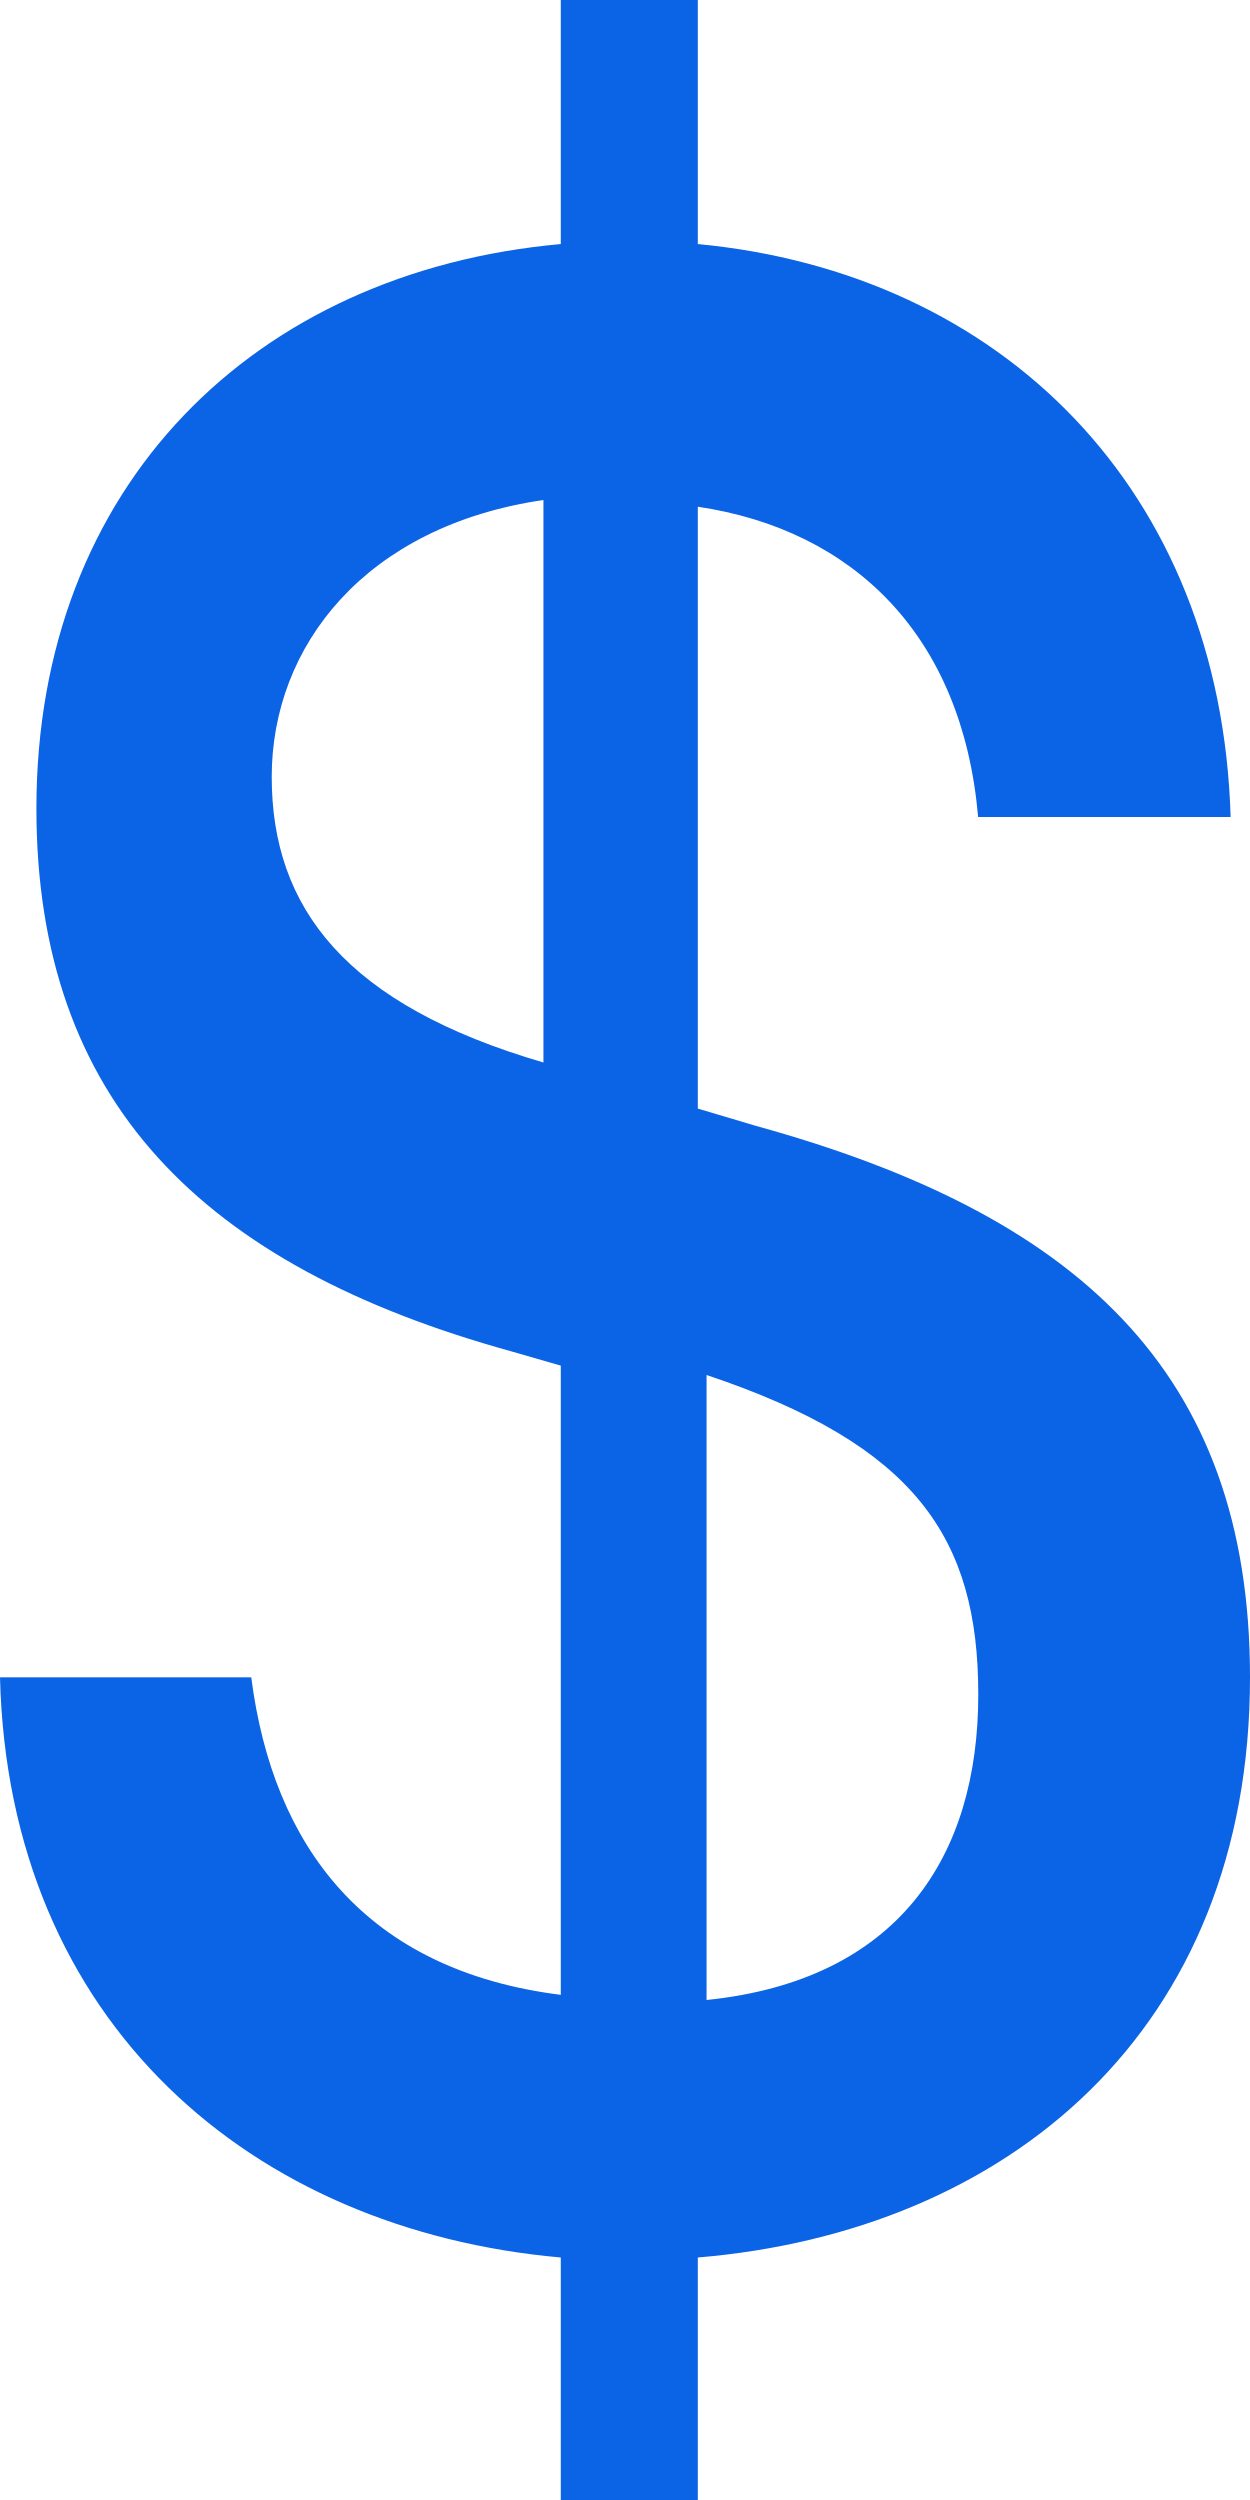
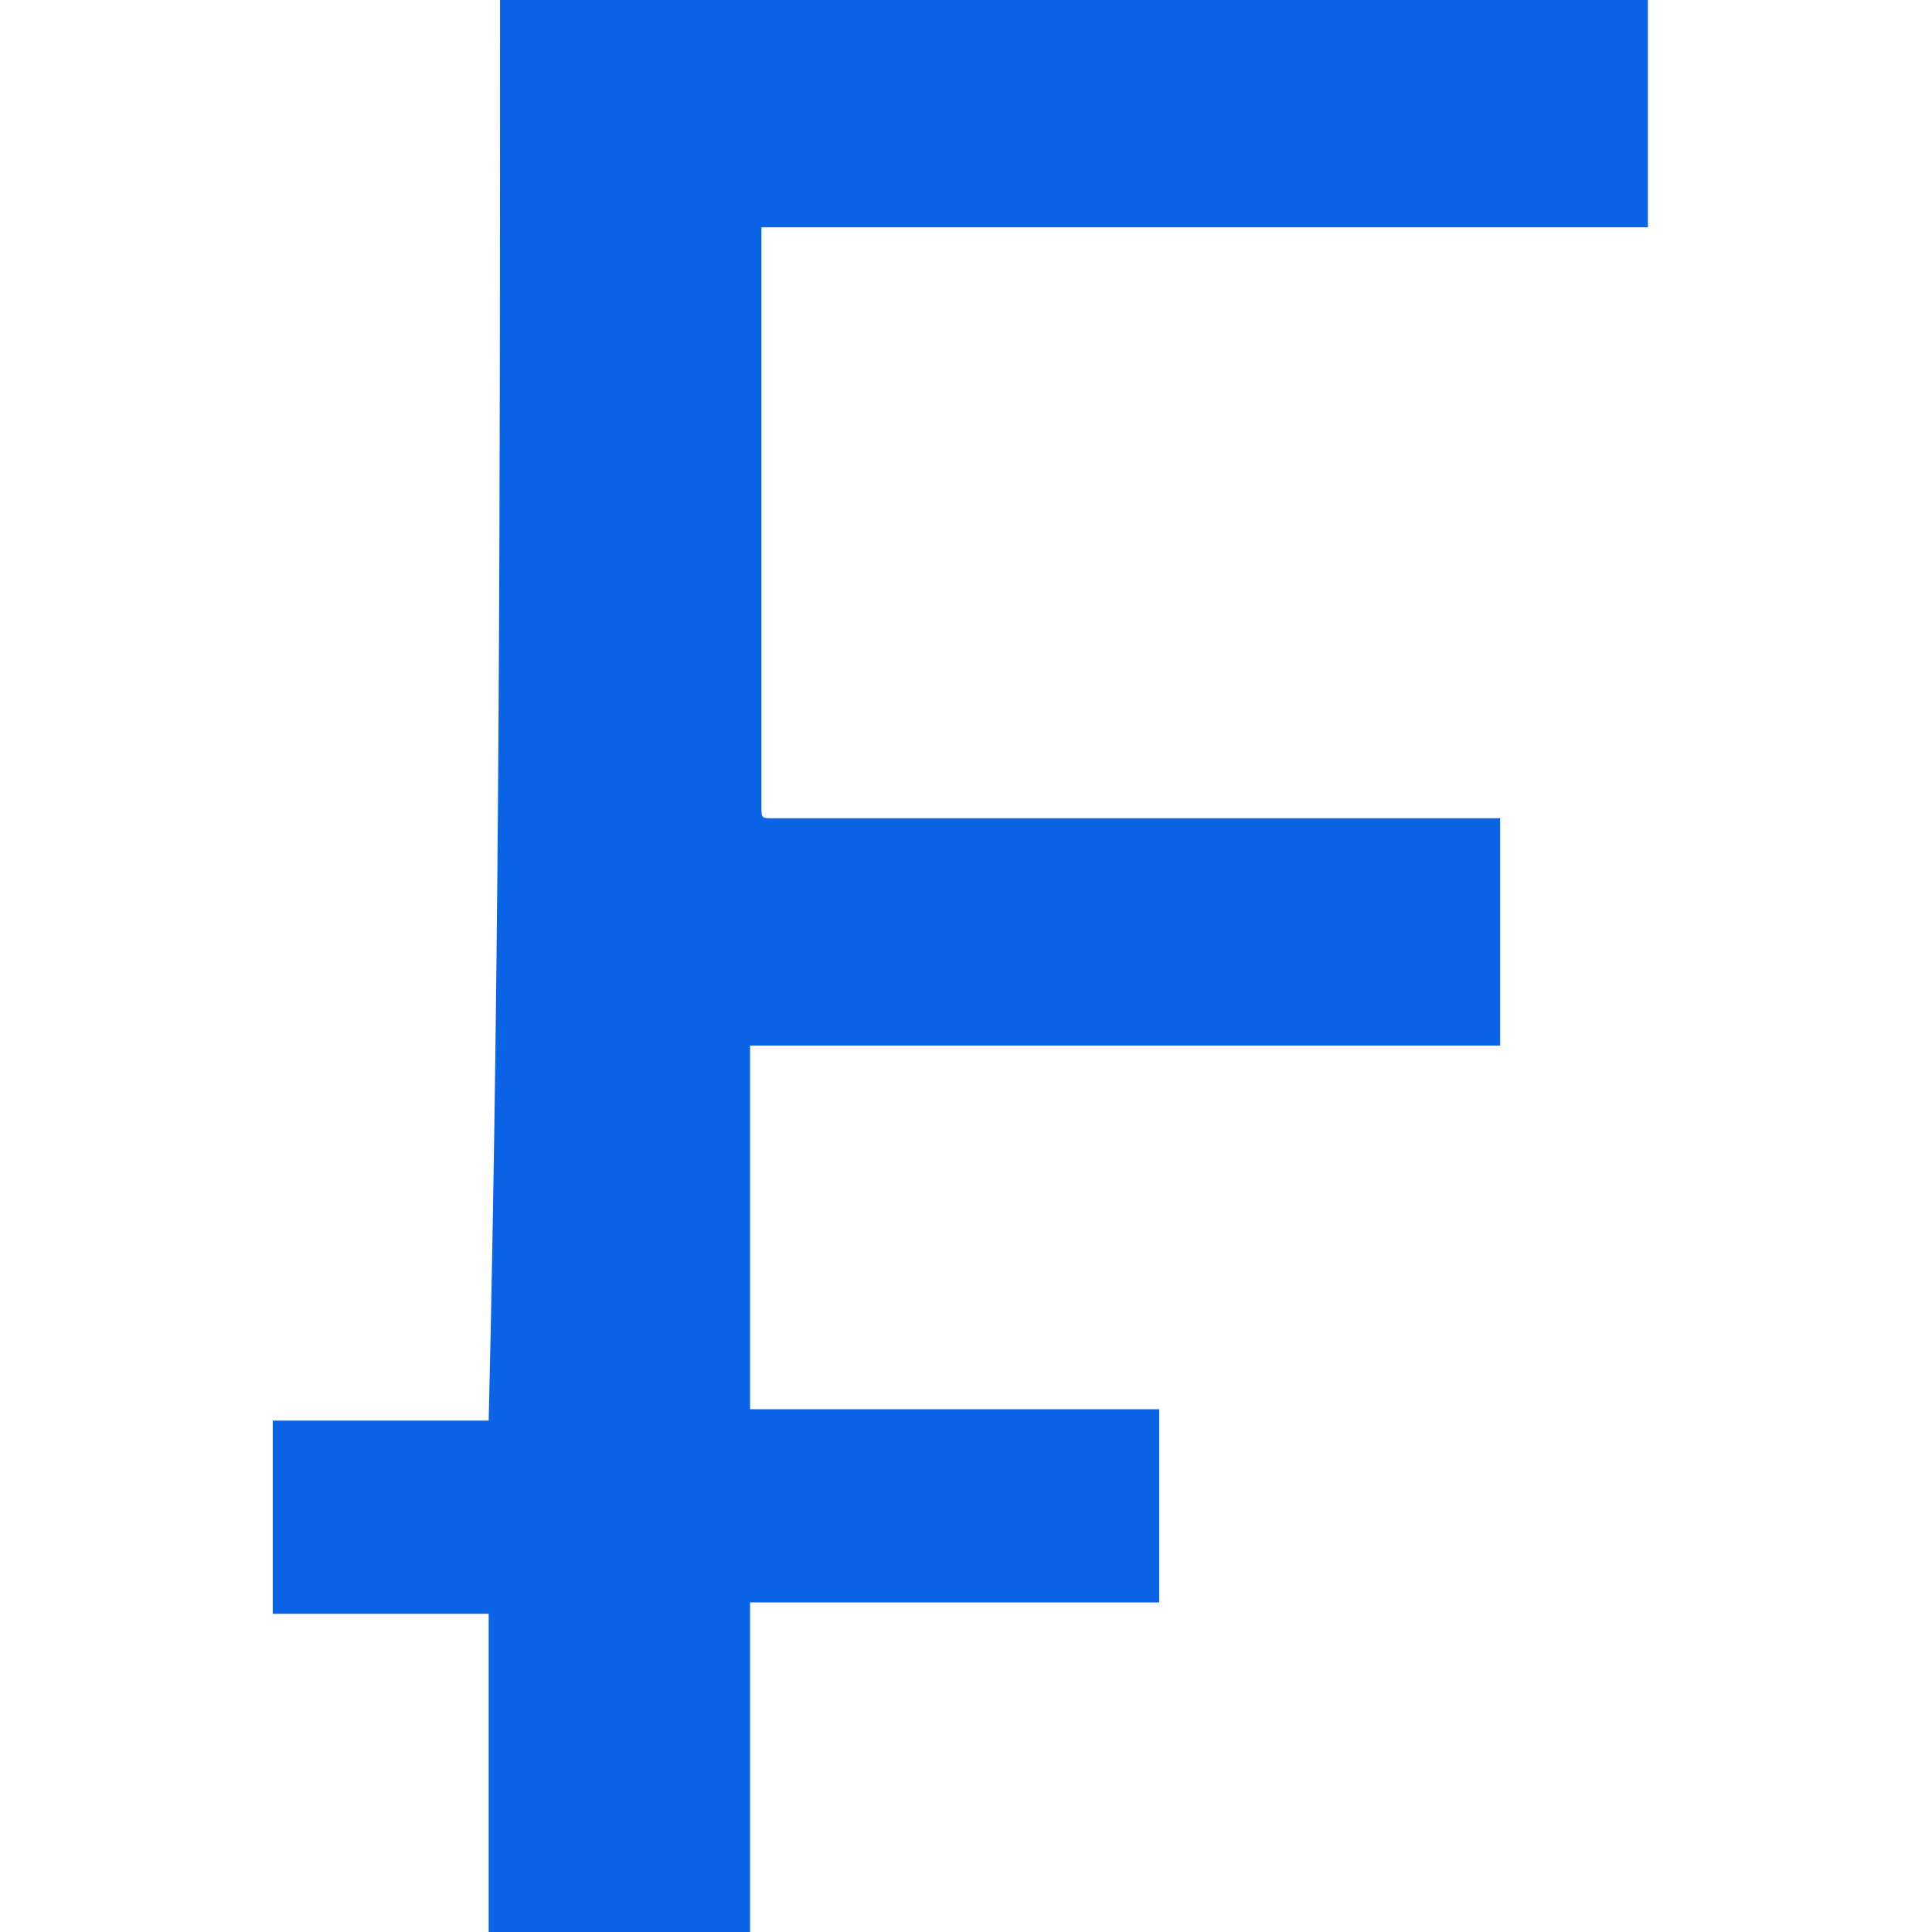
- <svg xmlns="http://www.w3.org/2000/svg" width="8" height="16" viewBox="0 0 8 16" fill="none">
-   <path fill-rule="evenodd" clip-rule="evenodd" d="M4.522 8.8V12.8C5.746 12.674 6.261 11.886 6.261 10.845C6.261 9.842 5.86 9.248 4.522 8.8ZM3.478 6.8V3.2C2.34 3.366 1.739 4.132 1.739 4.972C1.739 5.812 2.214 6.431 3.478 6.8ZM4.466 7.095L4.839 7.206C6.881 7.77 8 8.767 8 10.735C8 12.998 6.447 14.282 4.466 14.448V16H3.589V14.448C1.616 14.273 0.055 12.952 0 10.735H1.608C1.747 11.816 2.338 12.61 3.589 12.767V8.74L3.27 8.648C1.297 8.102 0.233 7.049 0.233 5.174C0.233 3.105 1.631 1.738 3.589 1.562V0H4.466V1.562C6.408 1.746 7.814 3.132 7.876 5.229H6.26C6.159 4.065 5.46 3.391 4.466 3.243V7.095Z" fill="#0B63E5" />
+ <svg xmlns="http://www.w3.org/2000/svg" version="1.1" id="Layer_1" x="0px" y="0px" viewBox="0 0 17 17" style="enable-background:new 0 0 17 17;">
+   <path d="M4.4,0c3.4,0,6.7,0,10.1,0c0,0.7,0,1.3,0,2c-2.6,0-5.2,0-7.8,0c0,0.1,0,0.1,0,0.1c0,1.7,0,3.3,0,5c0,0.1,0,0.1,0.1,0.1 c2.1,0,4.1,0,6.2,0c0.1,0,0.1,0,0.2,0c0,0.7,0,1.3,0,2c-2.2,0-4.4,0-6.6,0c0,1.1,0,2.1,0,3.2c1.2,0,2.4,0,3.6,0c0,0.6,0,1.1,0,1.7 c-1.2,0-2.4,0-3.6,0c0,1,0,1.9,0,2.9c-0.8,0-1.5,0-2.3,0c0-0.9,0-1.9,0-2.8c-0.7,0-1.3,0-1.9,0c0-0.6,0-1.1,0-1.7c0.6,0,1.3,0,1.9,0 C4.4,8.3,4.4,4.1,4.4,0z" style="fill: rgb(11, 99, 229);" />
</svg>
